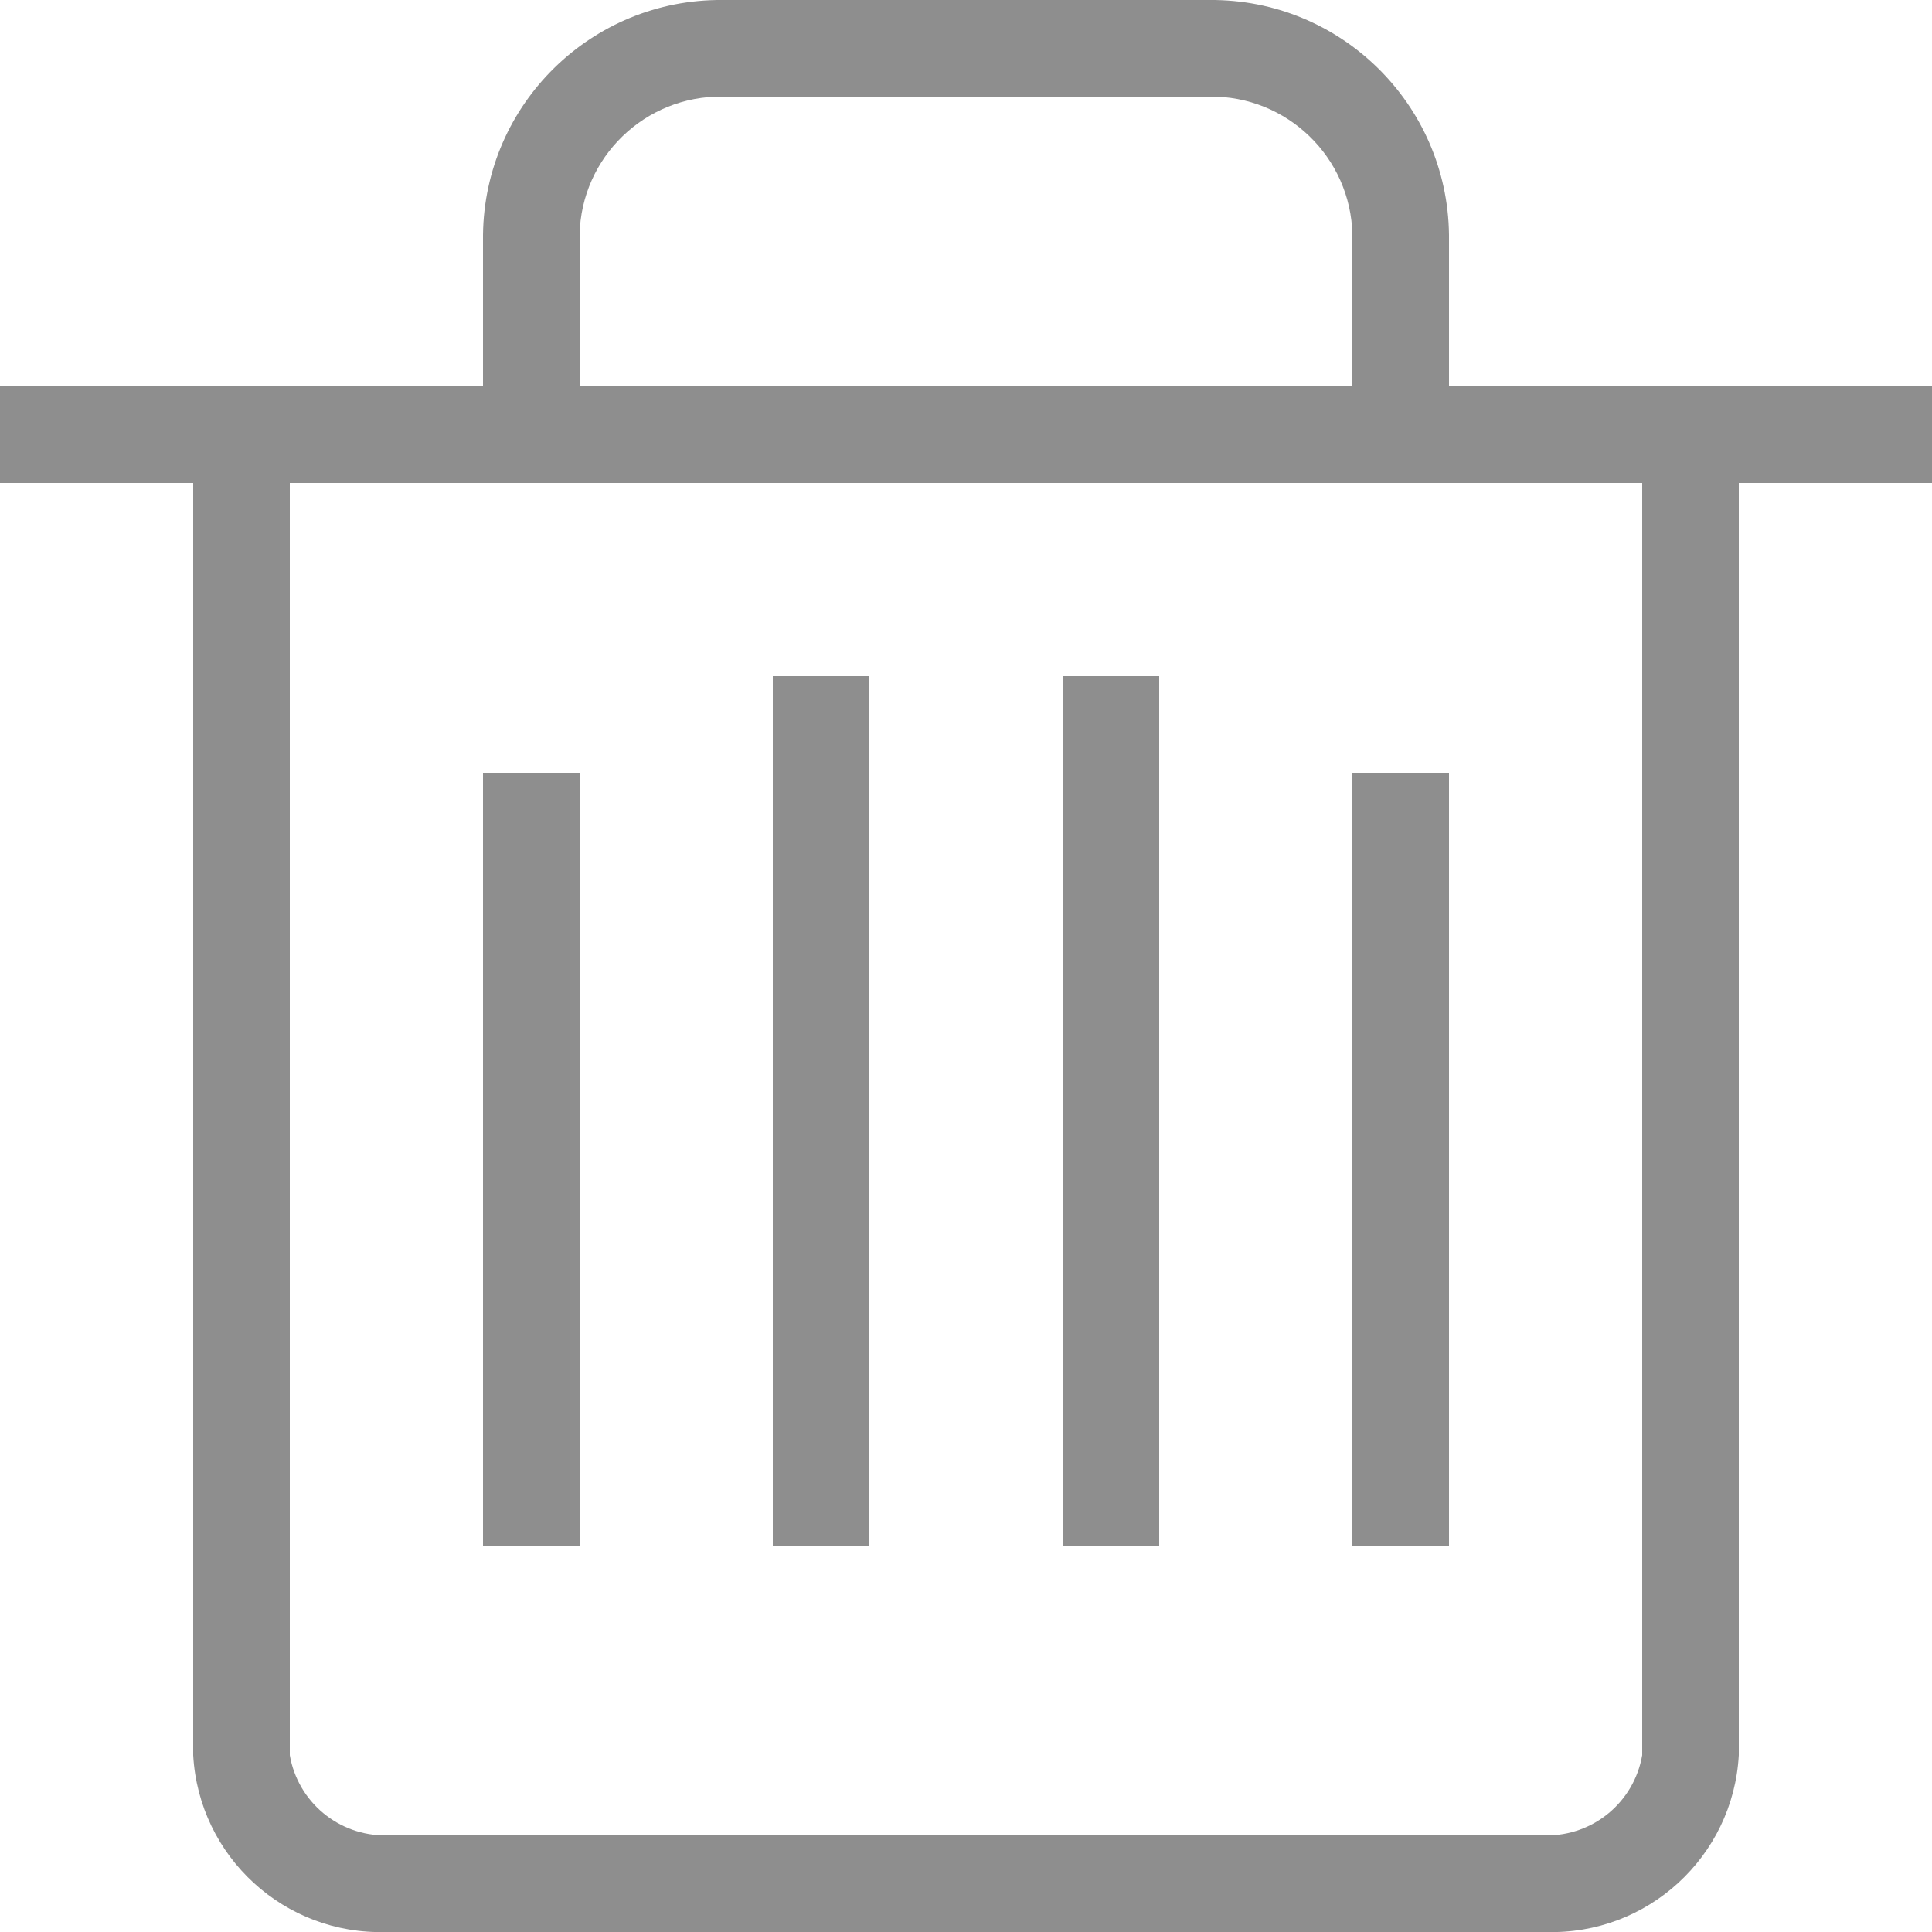
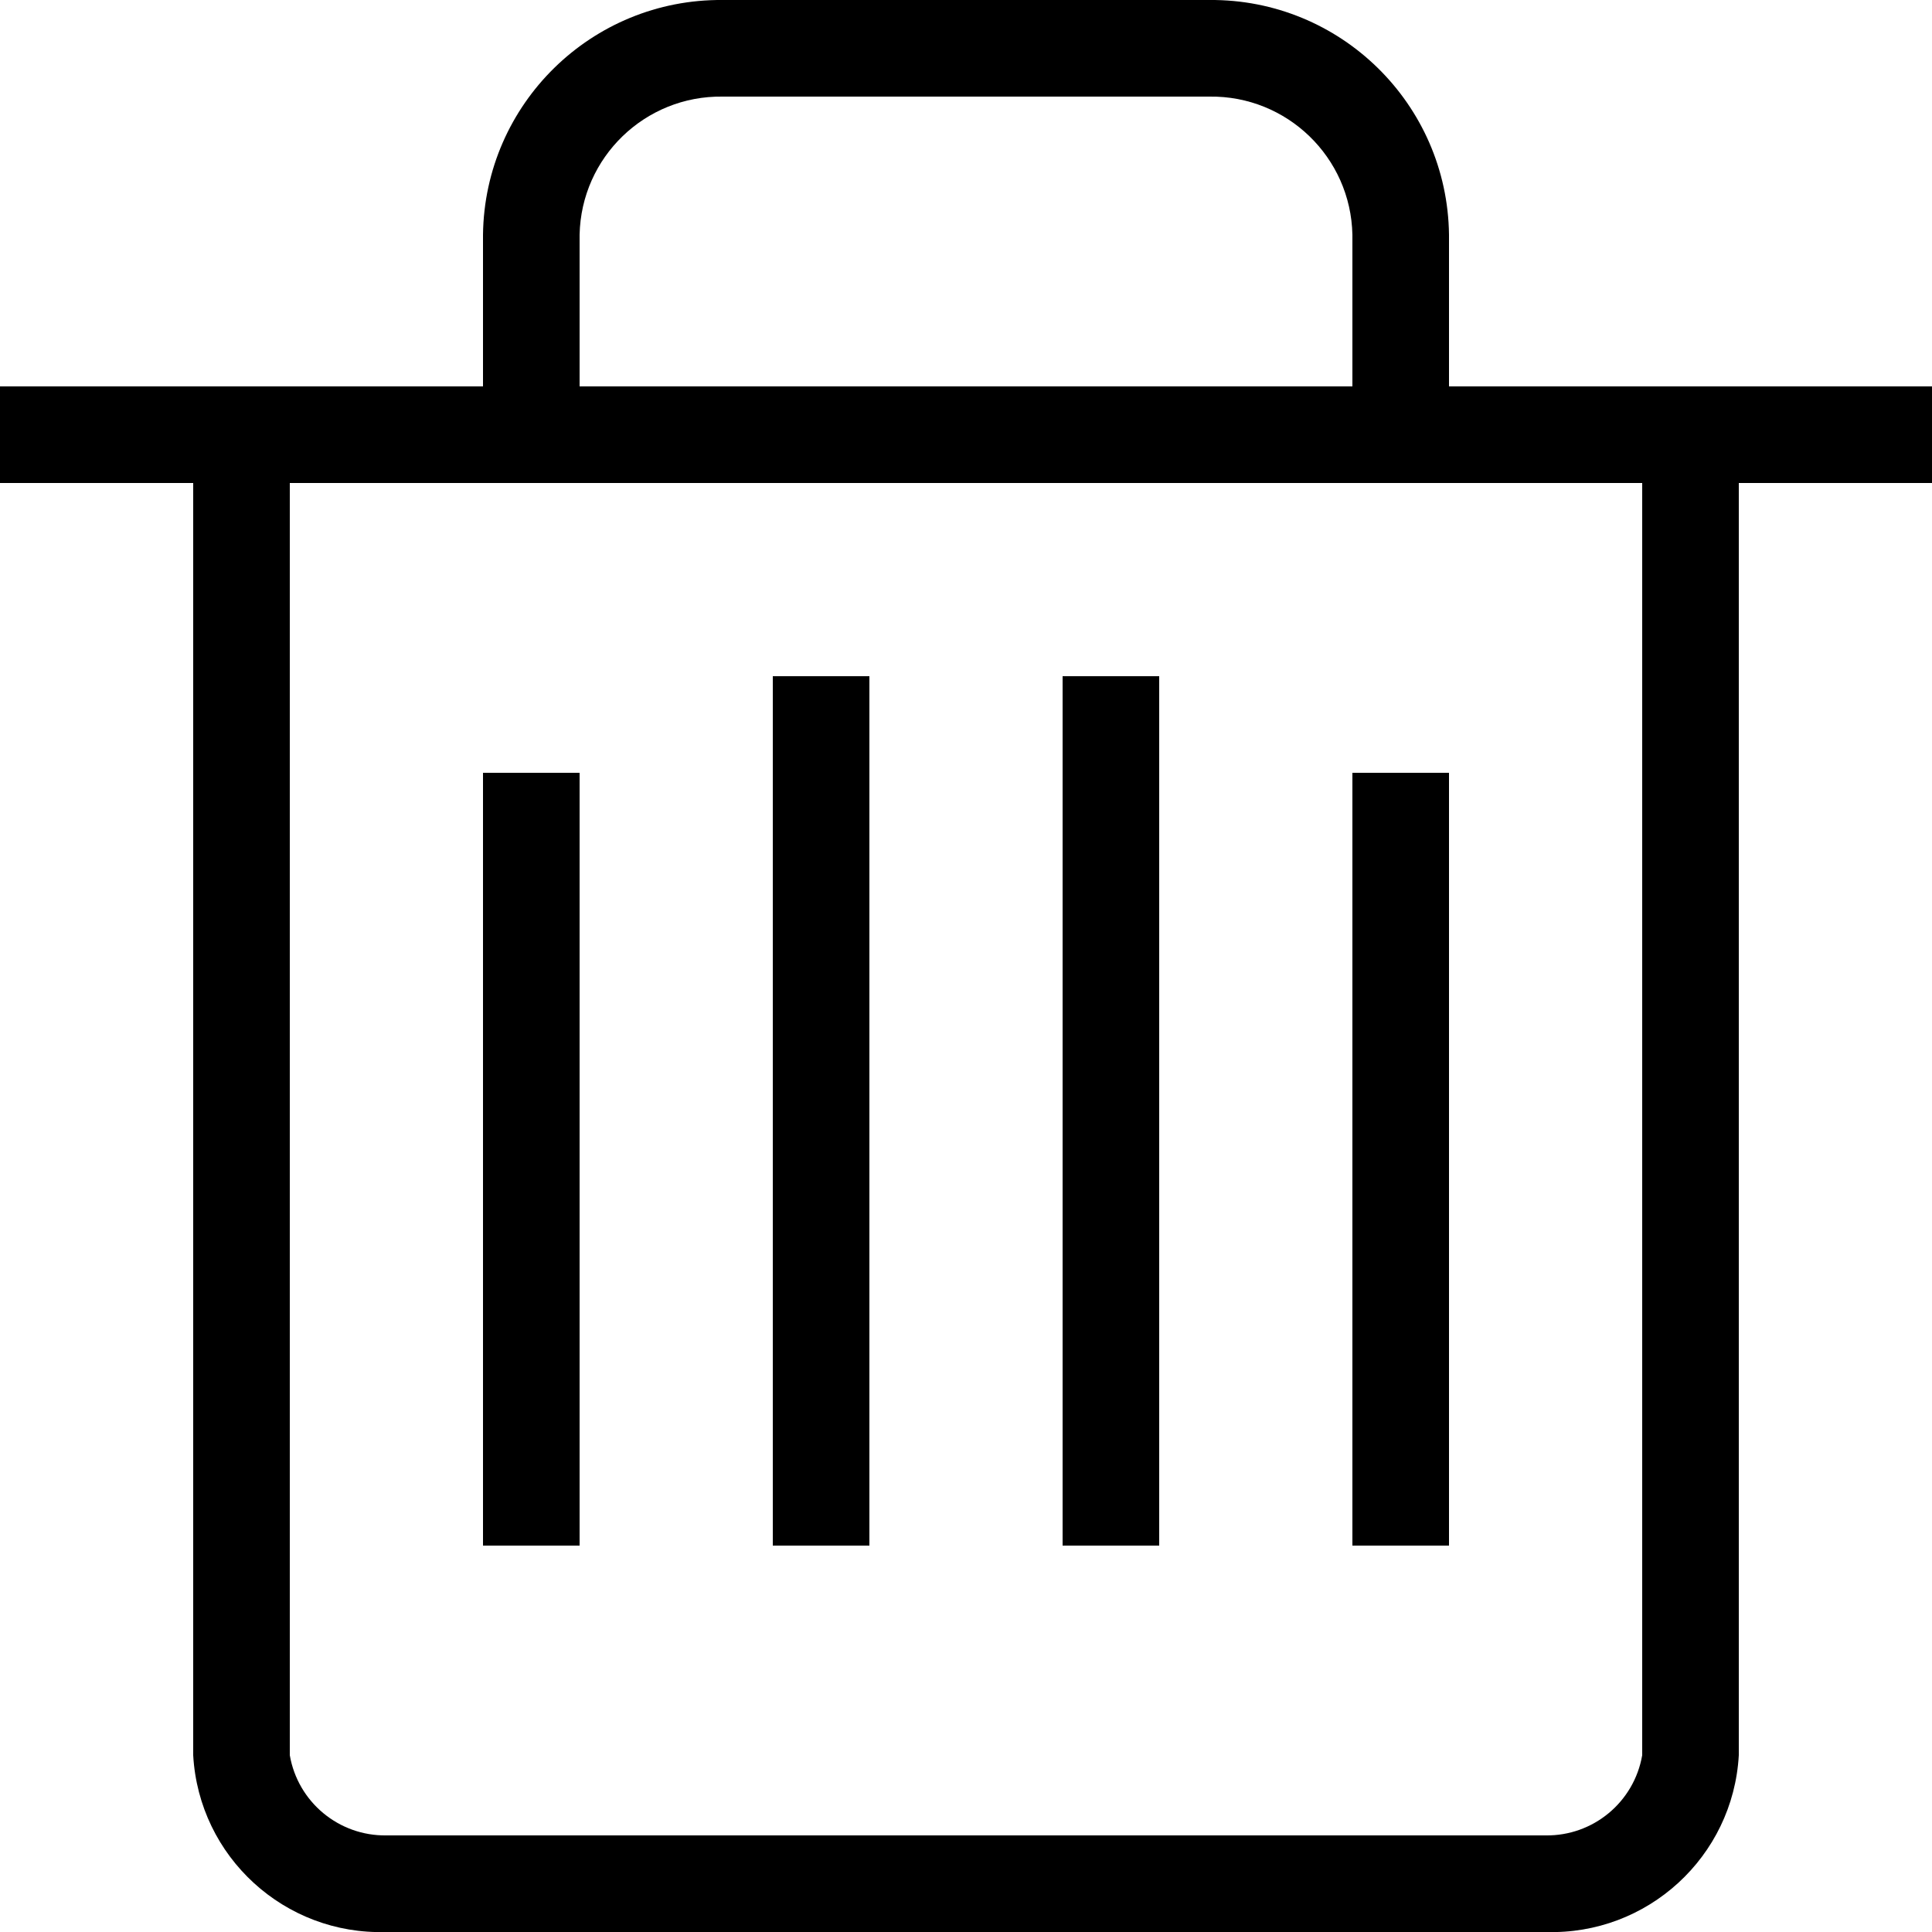
<svg xmlns="http://www.w3.org/2000/svg" viewBox="0 0 20 20">
  <defs>
-     <style>.cls-1{fill:#8e8e8e;}</style>
+     <style>.cls-1{fill:#000000;}</style>
  </defs>
  <g data-name="Layer 2" id="Layer_2">
    <g data-name="Layer 1" id="Layer_1-2">
      <path class="cls-1" d="M17,5V18.17A1,1,0,0,1,16,19H4a1,1,0,0,1-1-.83V5H17m1-1H2V18.17A1.94,1.94,0,0,0,4,20H16a1.94,1.94,0,0,0,2-1.83V4Z" />
      <rect class="cls-1" height="9" width="1" x="11" y="7" />
      <rect class="cls-1" height="8" width="1" x="14" y="8" />
      <rect class="cls-1" height="9" width="1" x="8" y="7" />
      <rect class="cls-1" height="8" width="1" x="5" y="8" />
      <path class="cls-1" d="M12.52,1A1.46,1.46,0,0,1,14,2.43V4H6V2.43A1.46,1.46,0,0,1,7.48,1h5m0-1h-5A2.46,2.46,0,0,0,5,2.43V5H15V2.43A2.46,2.46,0,0,0,12.52,0Z" />
      <rect class="cls-1" height="1" width="20" y="4" />
    </g>
  </g>
</svg>
